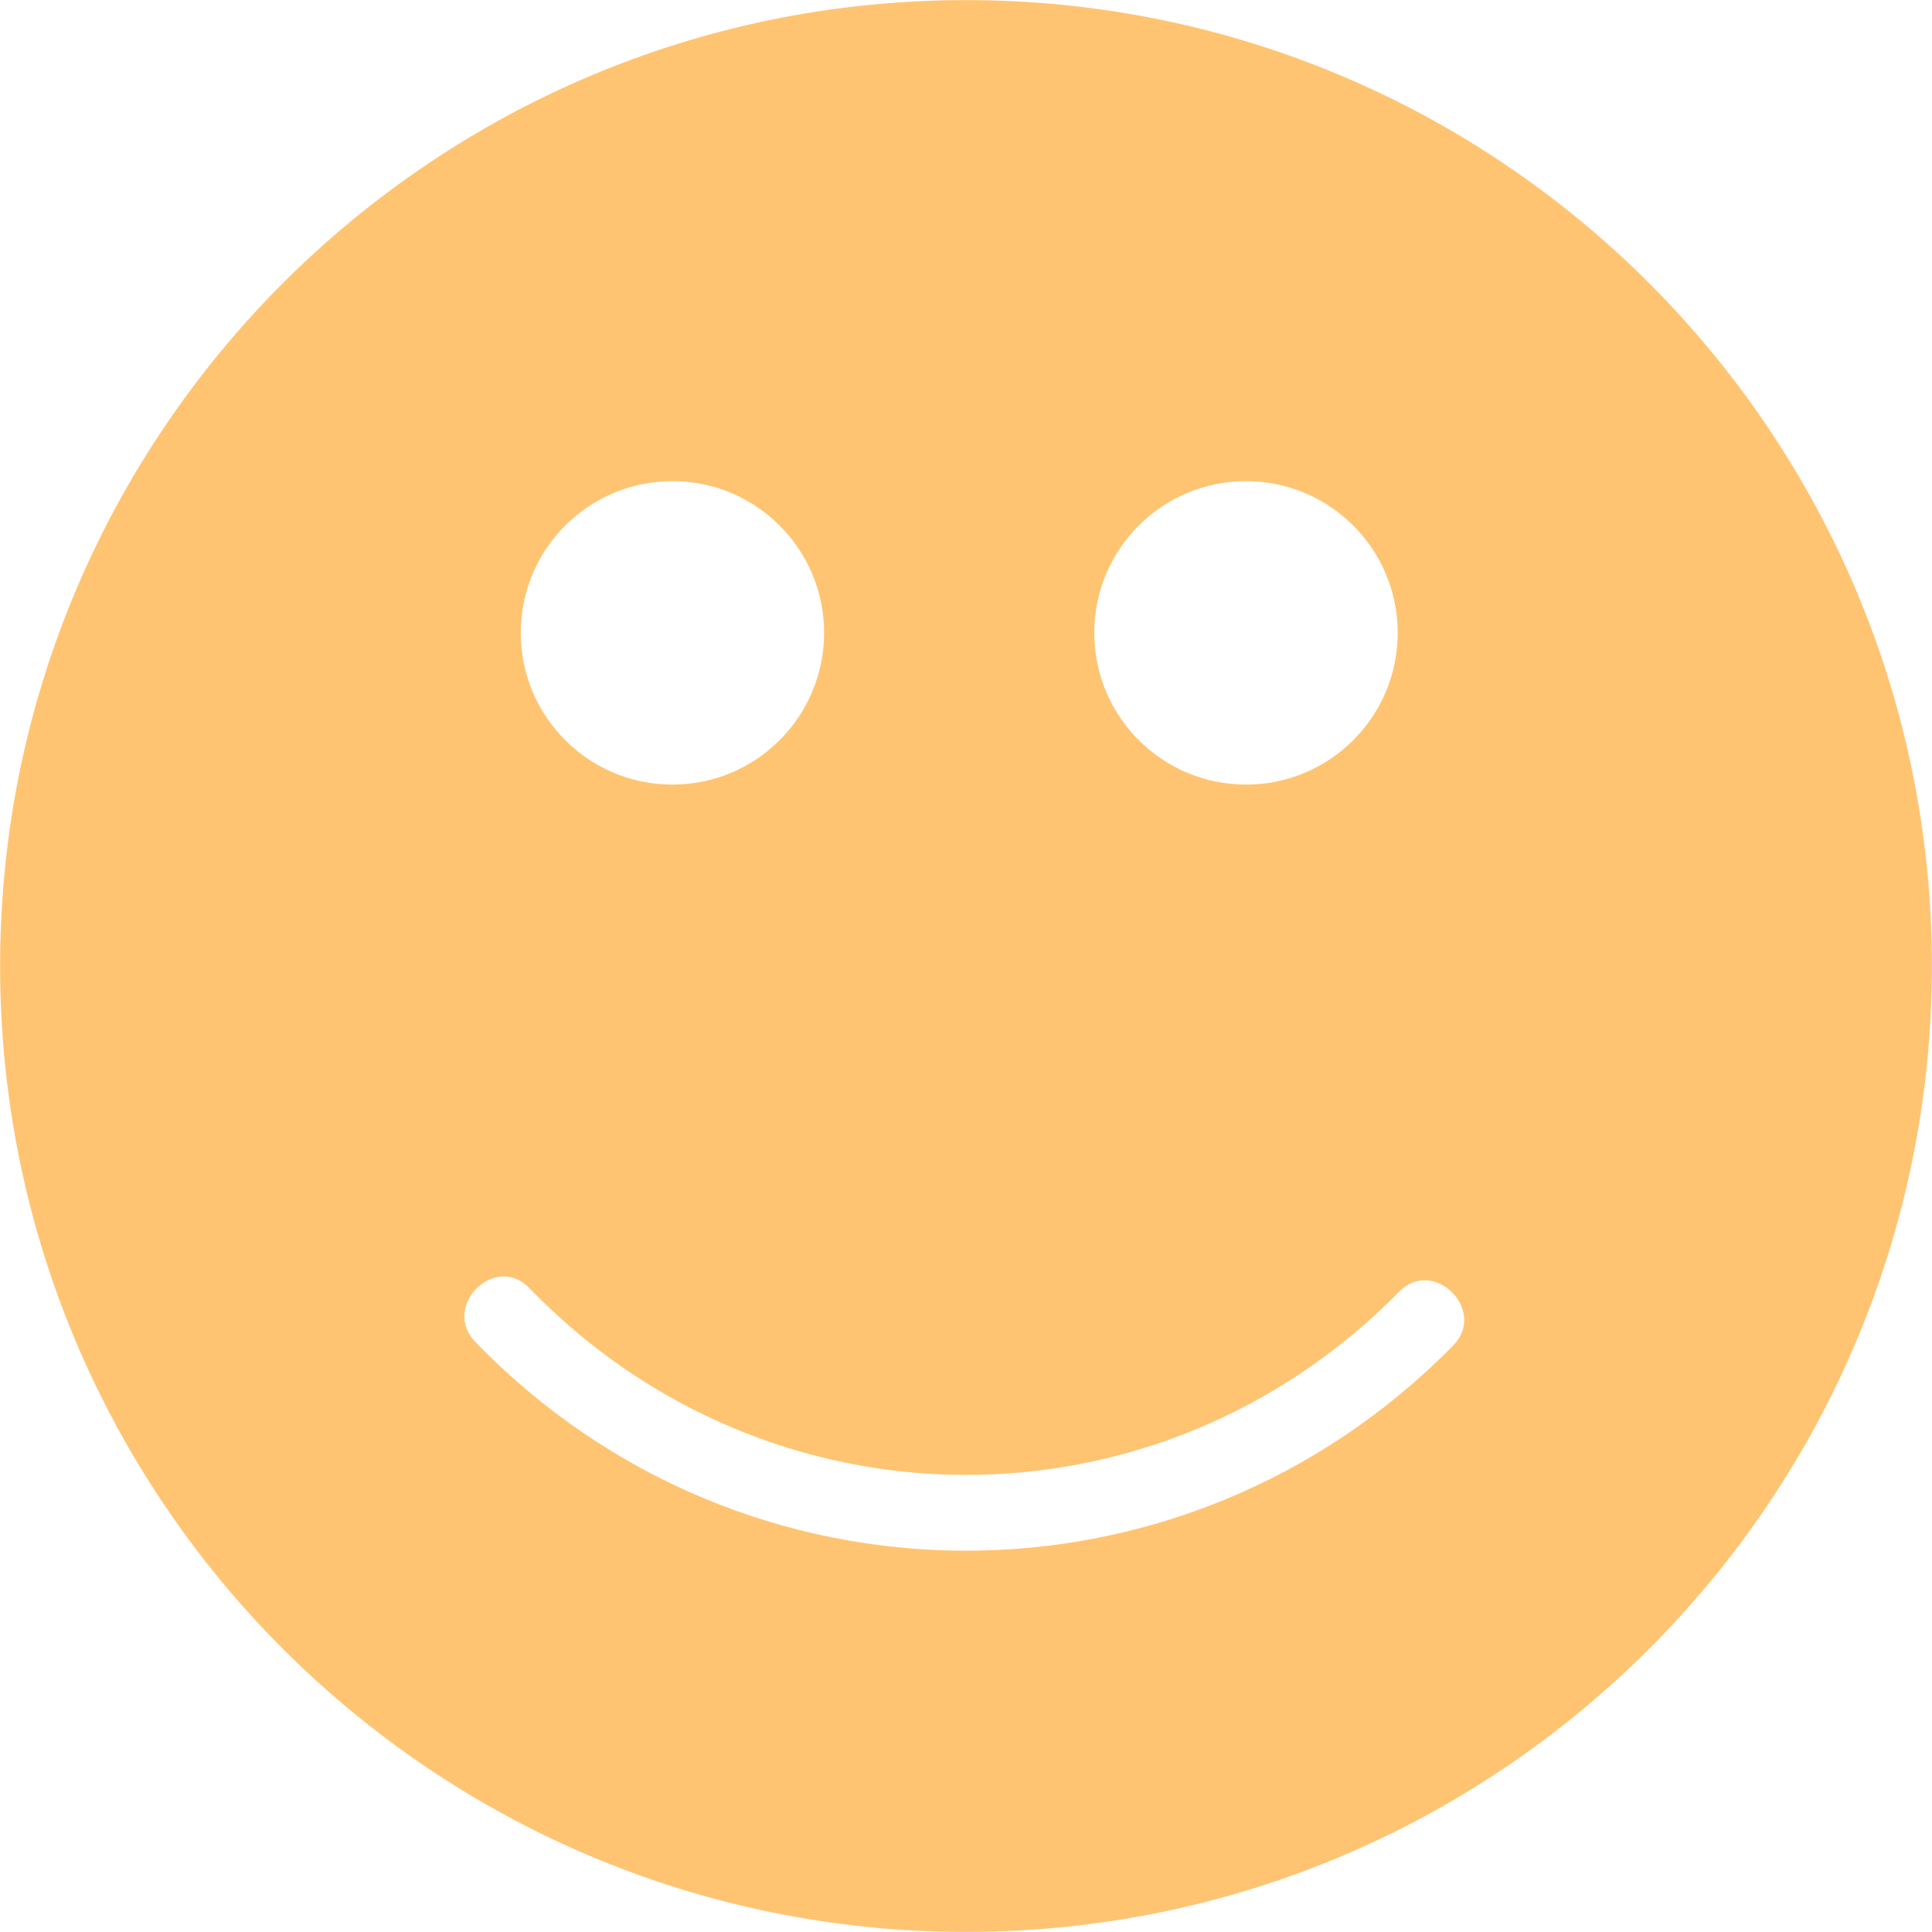
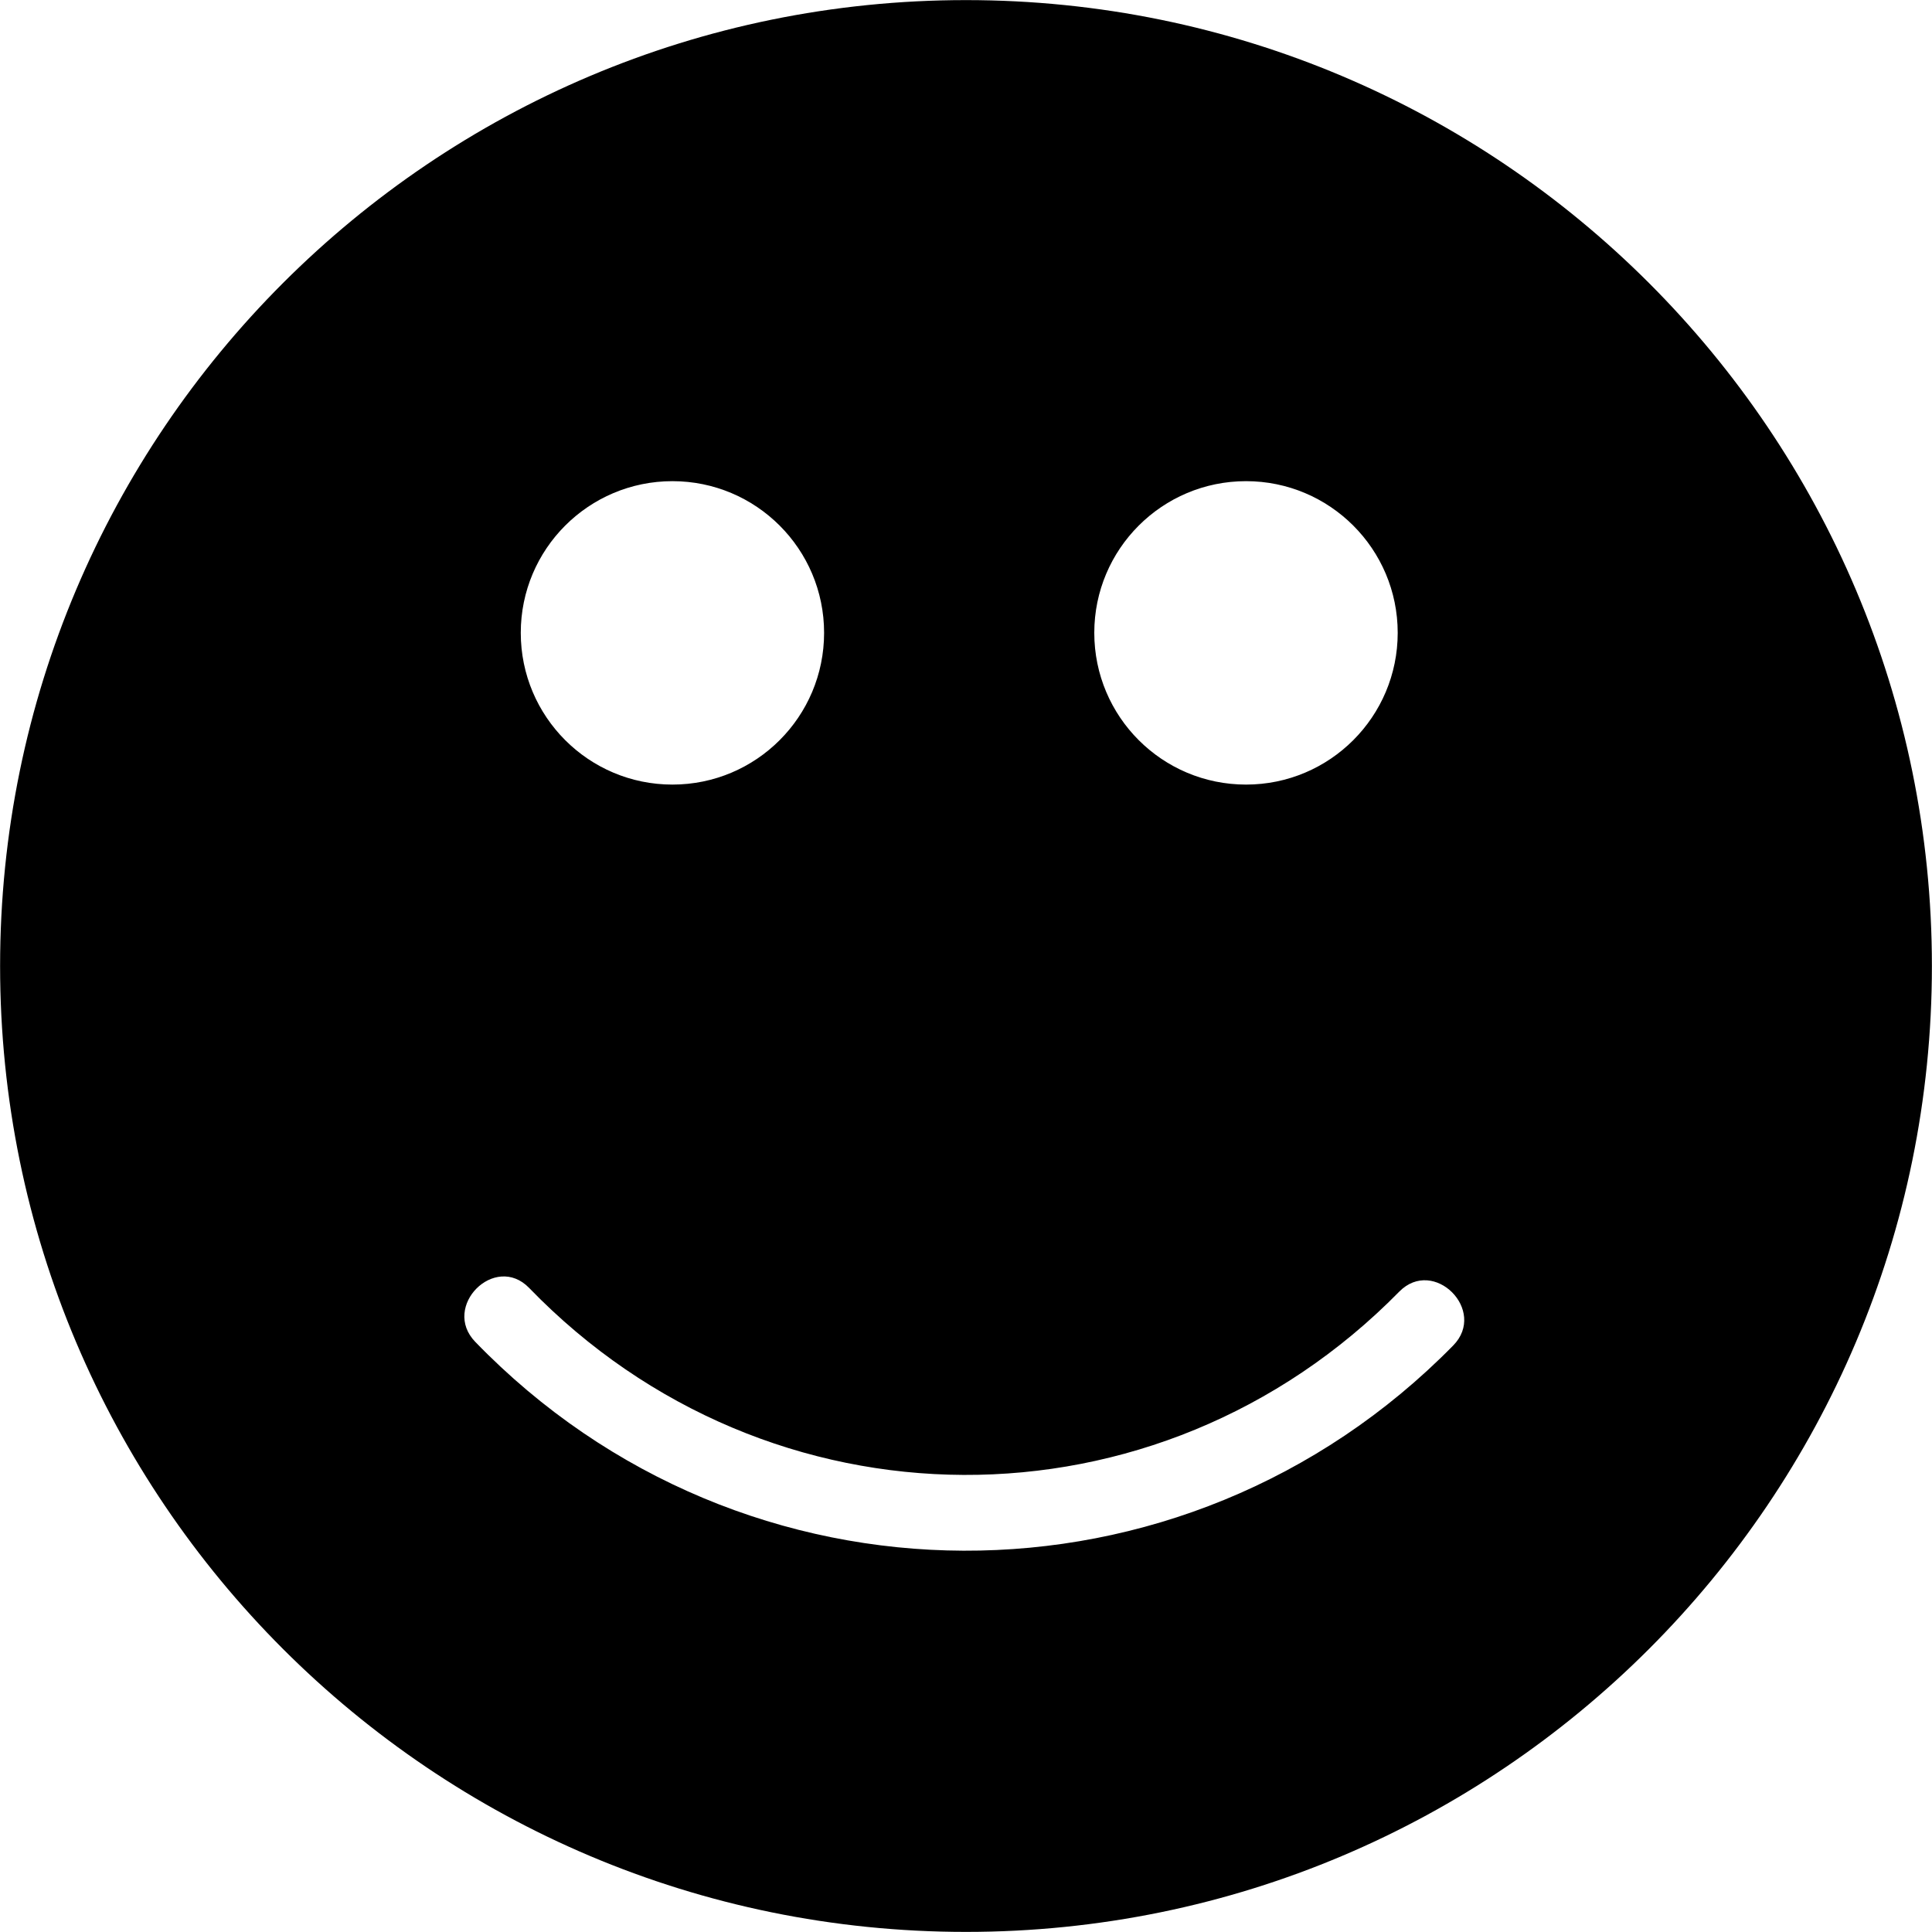
<svg xmlns="http://www.w3.org/2000/svg" width="20" height="20" viewBox="0 0 20 20">
-   <path fill="#FFC472" d="M10,0.001 C15.522,0.001 19.999,4.478 19.999,10 C19.999,15.522 15.522,19.999 10,19.999 C4.478,19.999 0.001,15.522 0.001,10 C0.001,4.478 4.478,0.001 10,0.001 Z M4.92,13.891 C7.695,16.759 12.247,16.775 15.043,13.929 C15.4,13.566 14.842,13.008 14.485,13.371 C11.984,15.917 7.959,15.897 5.478,13.333 C5.124,12.967 4.566,13.526 4.92,13.891 Z M6.961,4.981 C6.094,4.981 5.391,5.684 5.391,6.551 C5.391,7.419 6.094,8.122 6.961,8.122 C7.828,8.122 8.531,7.419 8.531,6.551 C8.531,5.684 7.828,4.981 6.961,4.981 Z M12.899,4.981 C12.031,4.981 11.328,5.684 11.328,6.551 C11.328,7.419 12.031,8.122 12.899,8.122 C13.766,8.122 14.469,7.419 14.469,6.551 C14.469,5.684 13.766,4.981 12.899,4.981 Z" />
+   <path d="M10,0.001 C15.522,0.001 19.999,4.478 19.999,10 C19.999,15.522 15.522,19.999 10,19.999 C4.478,19.999 0.001,15.522 0.001,10 C0.001,4.478 4.478,0.001 10,0.001 Z M4.92,13.891 C7.695,16.759 12.247,16.775 15.043,13.929 C15.4,13.566 14.842,13.008 14.485,13.371 C11.984,15.917 7.959,15.897 5.478,13.333 C5.124,12.967 4.566,13.526 4.92,13.891 Z M6.961,4.981 C6.094,4.981 5.391,5.684 5.391,6.551 C5.391,7.419 6.094,8.122 6.961,8.122 C7.828,8.122 8.531,7.419 8.531,6.551 C8.531,5.684 7.828,4.981 6.961,4.981 Z M12.899,4.981 C12.031,4.981 11.328,5.684 11.328,6.551 C11.328,7.419 12.031,8.122 12.899,8.122 C13.766,8.122 14.469,7.419 14.469,6.551 C14.469,5.684 13.766,4.981 12.899,4.981 Z" />
</svg>
